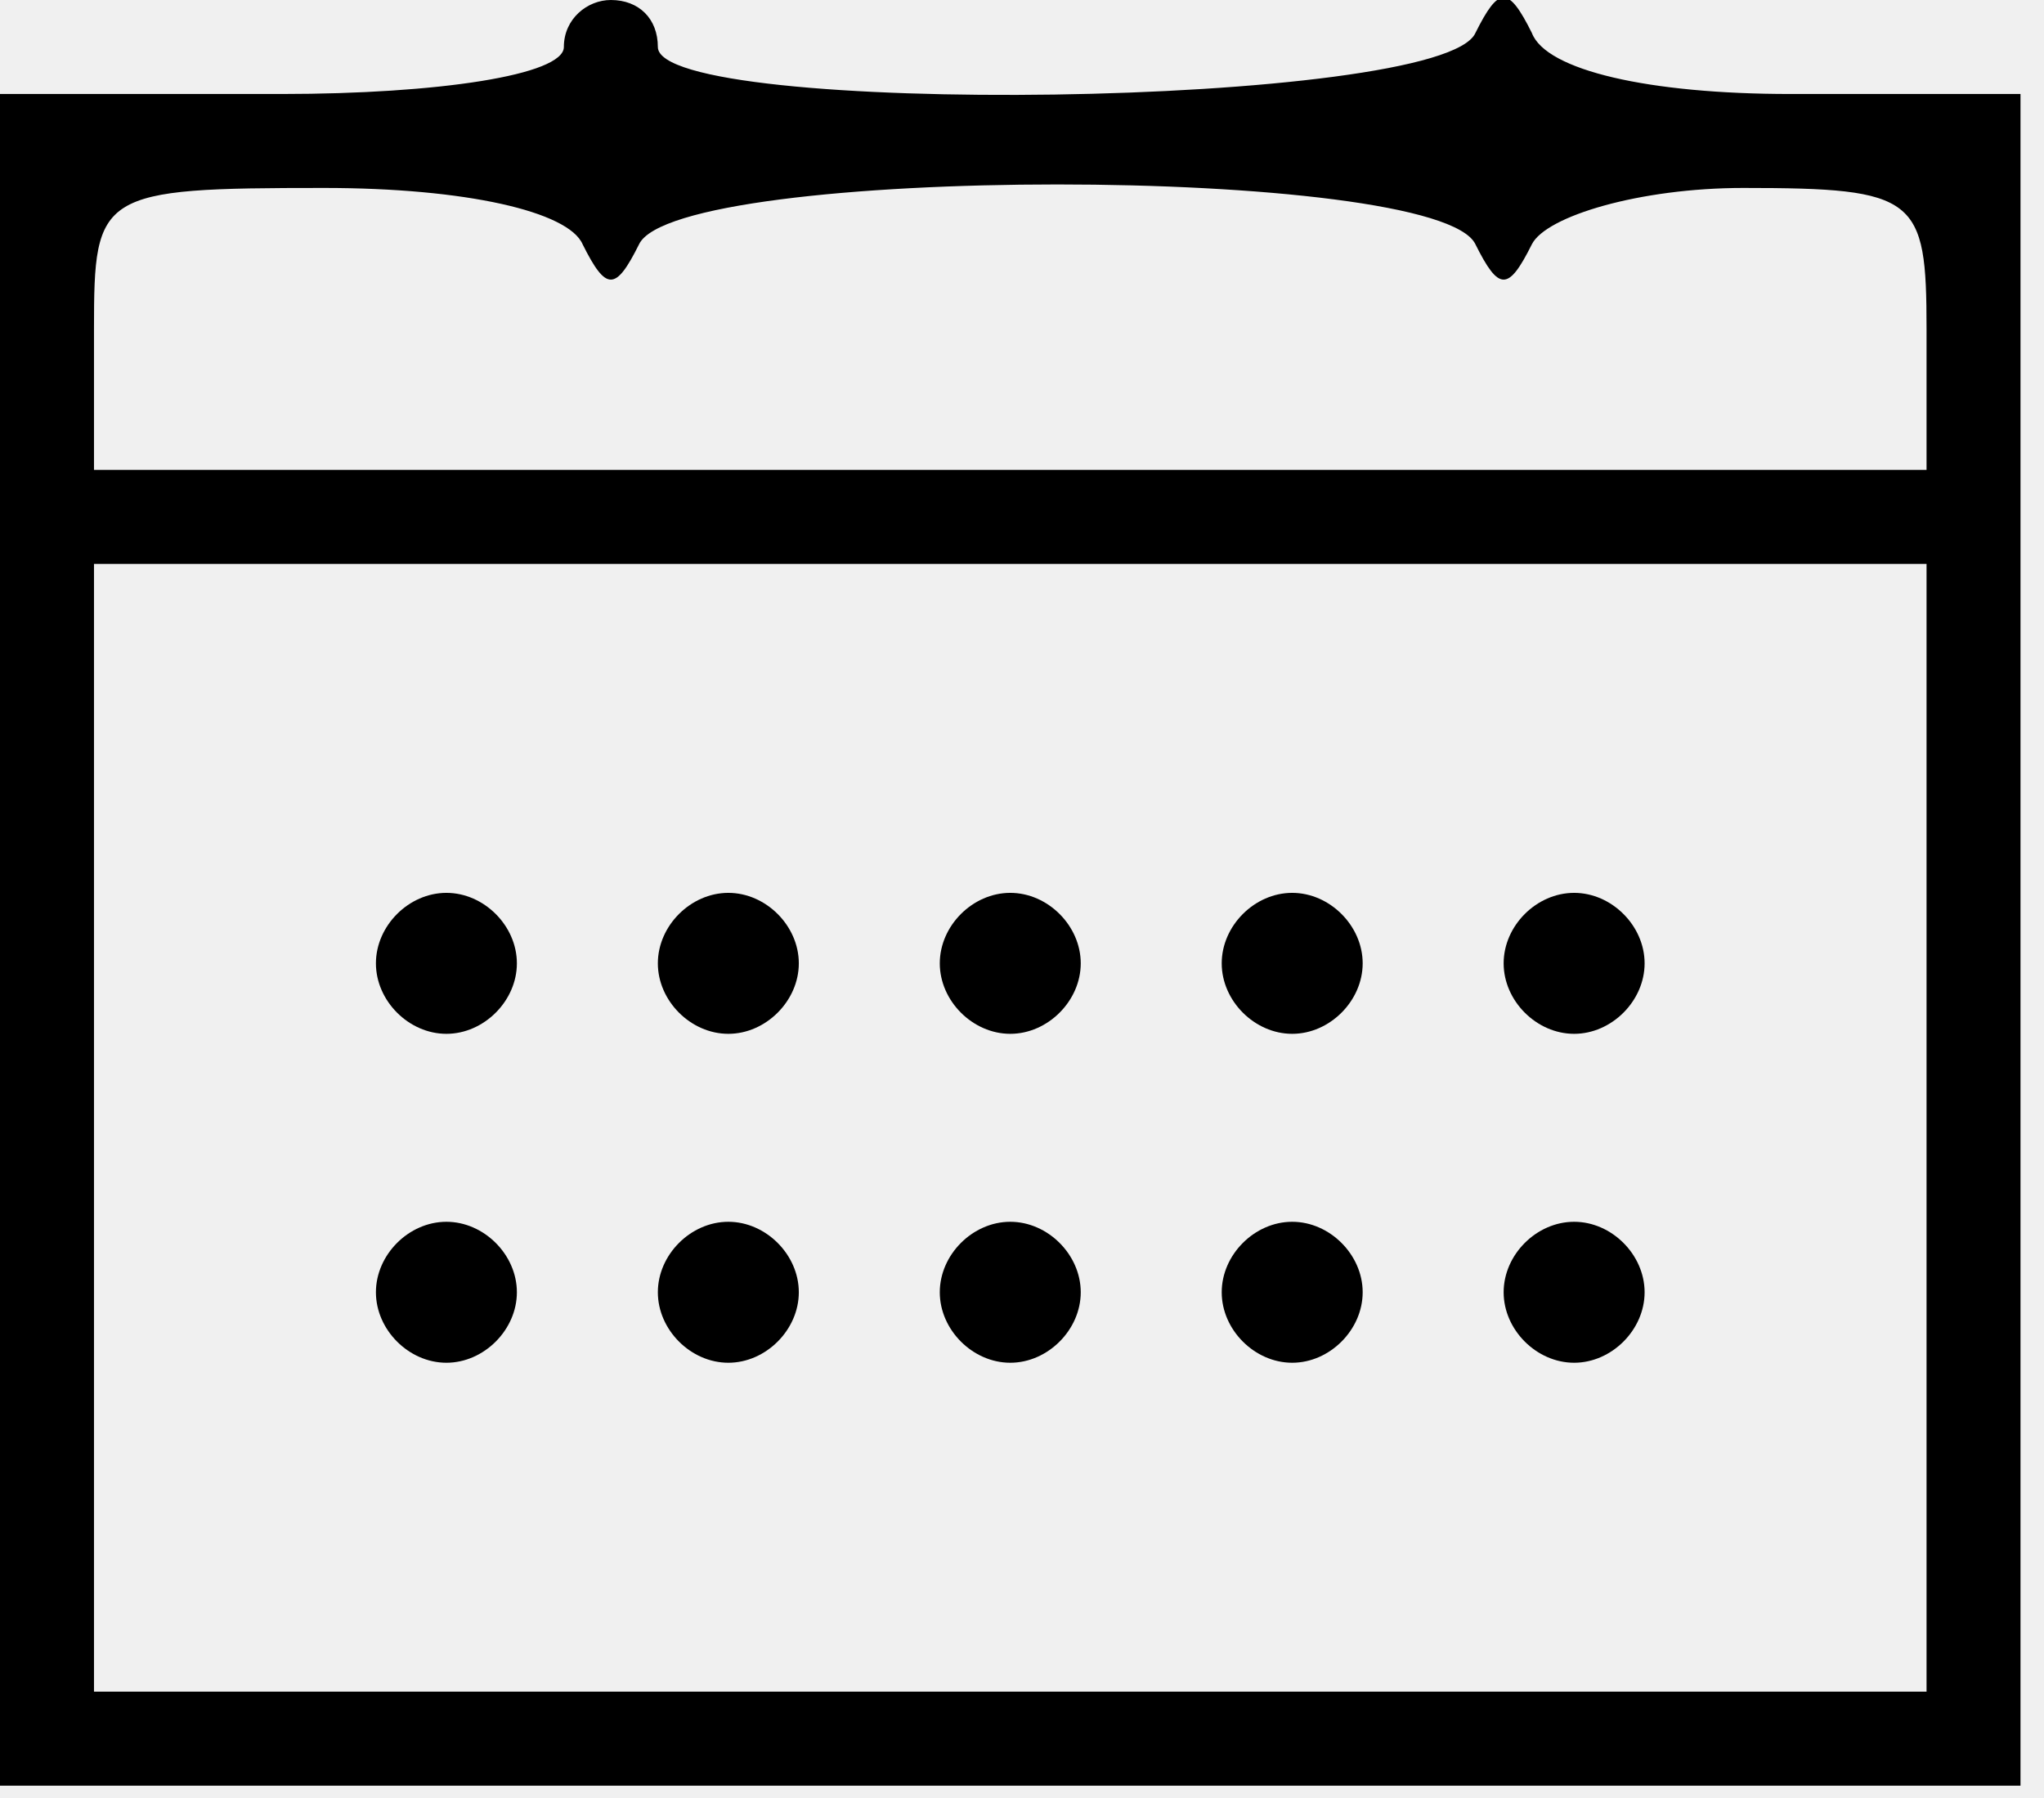
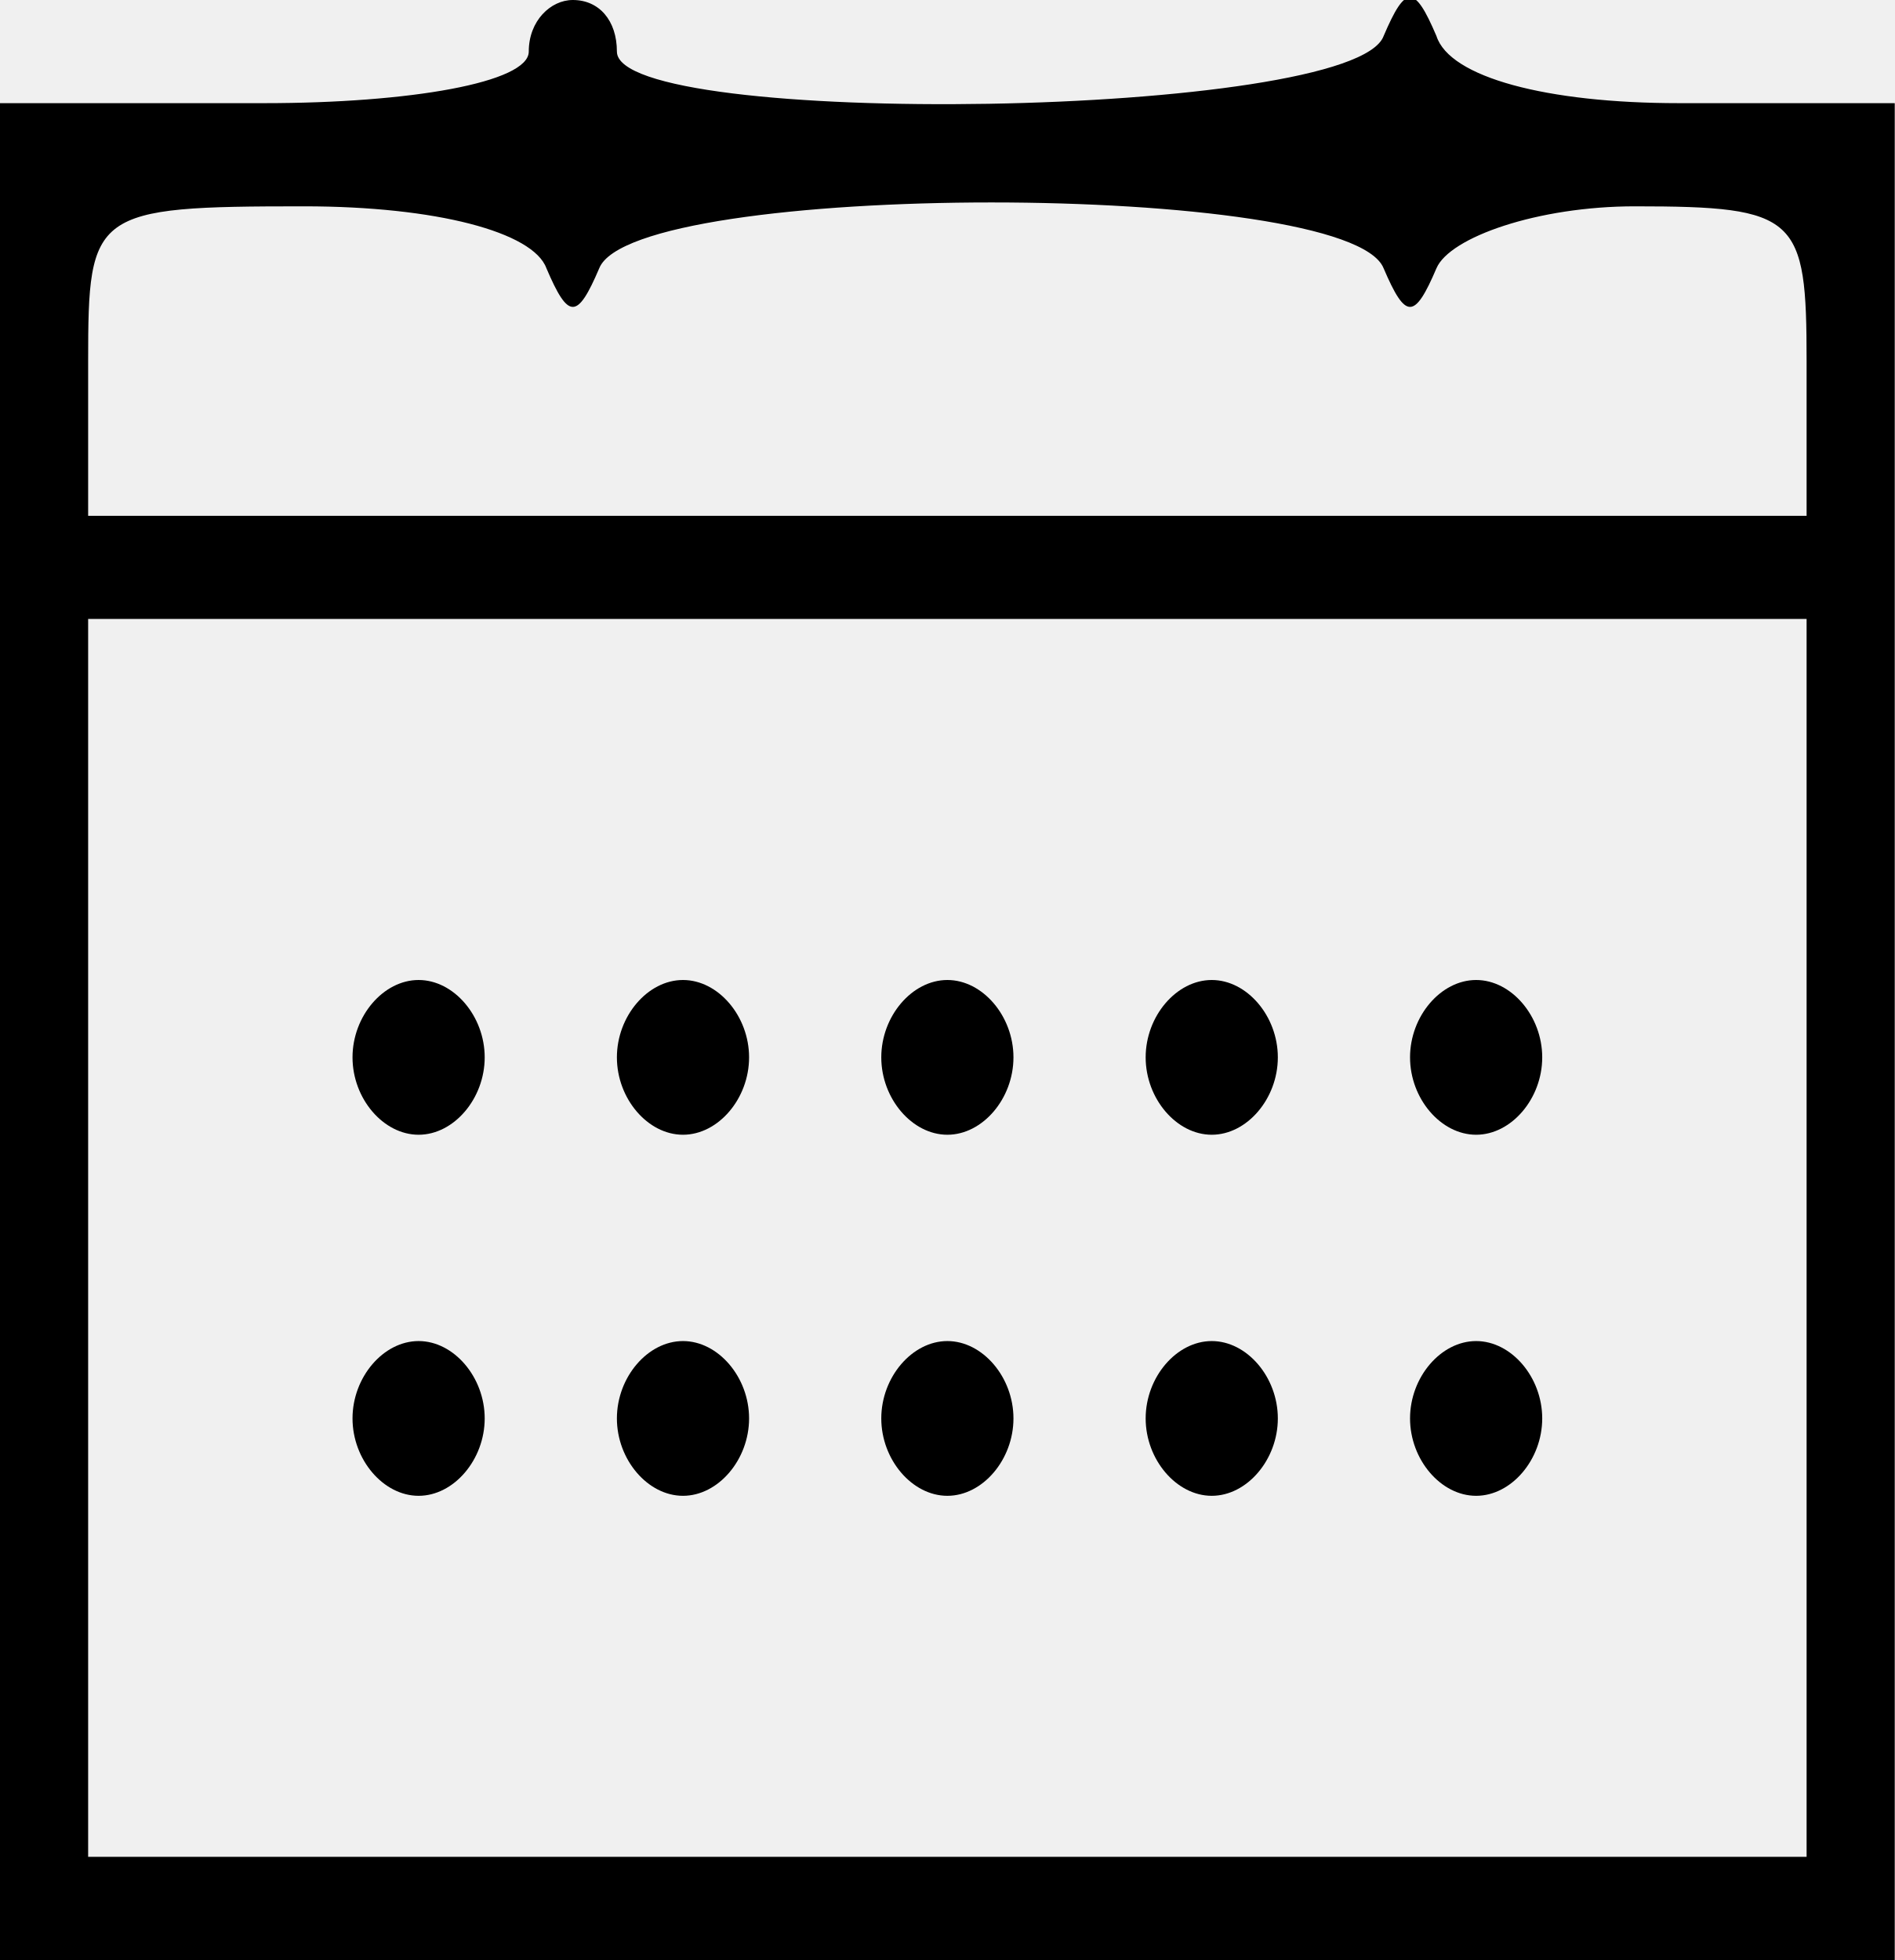
- <svg xmlns="http://www.w3.org/2000/svg" width="58" height="51" viewBox="0 0 58 51" fill="none">
-   <g clip-path="url(#clip0_5_92)">
-     <path d="M16 1.333C16 2.133 12.4 2.667 8 2.667H0V26.667V50.667H28.667H57.333V26.667V2.667H50.8C46.8 2.667 43.867 2 43.467 0.933C42.8 -0.4 42.533 -0.4 41.867 0.933C40.933 3.067 18.667 3.333 18.667 1.333C18.667 0.533 18.133 8.01086e-05 17.333 8.01086e-05C16.667 8.01086e-05 16 0.533 16 1.333ZM16.533 6.933C17.2 8.267 17.467 8.267 18.133 6.933C19.2 4.667 40.8 4.667 41.867 6.933C42.533 8.267 42.8 8.267 43.467 6.933C43.867 6.133 46.533 5.333 49.467 5.333C54.4 5.333 54.667 5.6 54.667 9.333V13.333H28.667H2.667V9.333C2.667 5.467 2.8 5.333 9.2 5.333C13.2 5.333 16.133 6 16.533 6.933ZM54.667 32V48H28.667H2.667V32V16H28.667H54.667V32Z" fill="black" />
-     <path d="M10.667 27.334C10.667 28.4 11.6 29.334 12.667 29.334C13.733 29.334 14.667 28.4 14.667 27.334C14.667 26.267 13.733 25.334 12.667 25.334C11.6 25.334 10.667 26.267 10.667 27.334Z" fill="black" />
-     <path d="M18.667 27.334C18.667 28.4 19.6 29.334 20.667 29.334C21.733 29.334 22.667 28.4 22.667 27.334C22.667 26.267 21.733 25.334 20.667 25.334C19.6 25.334 18.667 26.267 18.667 27.334Z" fill="black" />
-     <path d="M26.667 27.334C26.667 28.4 27.6 29.334 28.667 29.334C29.733 29.334 30.667 28.4 30.667 27.334C30.667 26.267 29.733 25.334 28.667 25.334C27.6 25.334 26.667 26.267 26.667 27.334Z" fill="black" />
-     <path d="M34.667 27.334C34.667 28.4 35.6 29.334 36.667 29.334C37.733 29.334 38.667 28.4 38.667 27.334C38.667 26.267 37.733 25.334 36.667 25.334C35.6 25.334 34.667 26.267 34.667 27.334Z" fill="black" />
-     <path d="M42.667 27.334C42.667 28.4 43.6 29.334 44.667 29.334C45.733 29.334 46.667 28.4 46.667 27.334C46.667 26.267 45.733 25.334 44.667 25.334C43.6 25.334 42.667 26.267 42.667 27.334Z" fill="black" />
-     <path d="M10.667 36.667C10.667 37.733 11.6 38.667 12.667 38.667C13.733 38.667 14.667 37.733 14.667 36.667C14.667 35.6 13.733 34.667 12.667 34.667C11.6 34.667 10.667 35.6 10.667 36.667Z" fill="black" />
-     <path d="M18.667 36.667C18.667 37.733 19.6 38.667 20.667 38.667C21.733 38.667 22.667 37.733 22.667 36.667C22.667 35.6 21.733 34.667 20.667 34.667C19.6 34.667 18.667 35.6 18.667 36.667Z" fill="black" />
-     <path d="M26.667 36.667C26.667 37.733 27.6 38.667 28.667 38.667C29.733 38.667 30.667 37.733 30.667 36.667C30.667 35.6 29.733 34.667 28.667 34.667C27.6 34.667 26.667 35.6 26.667 36.667Z" fill="black" />
-     <path d="M34.667 36.667C34.667 37.733 35.6 38.667 36.667 38.667C37.733 38.667 38.667 37.733 38.667 36.667C38.667 35.6 37.733 34.667 36.667 34.667C35.6 34.667 34.667 35.6 34.667 36.667Z" fill="black" />
-     <path d="M42.667 36.667C42.667 37.733 43.6 38.667 44.667 38.667C45.733 38.667 46.667 37.733 46.667 36.667C46.667 35.6 45.733 34.667 44.667 34.667C43.6 34.667 42.667 35.6 42.667 36.667Z" fill="black" />
+ <svg xmlns="http://www.w3.org/2000/svg" width="58" height="60" viewBox="0 0 58 60" fill="none">
+   <g clip-path="url(#clip0_5_247)">
+     <path d="M16.186 1.579C16.186 2.526 12.544 3.158 8.093 3.158H0V31.579V60H29H58V31.579V3.158H51.391C47.344 3.158 44.377 2.368 43.972 1.105C43.298 -0.474 43.028 -0.474 42.353 1.105C41.409 3.632 18.884 3.947 18.884 1.579C18.884 0.632 18.344 2.38419e-06 17.535 2.38419e-06C16.86 2.38419e-06 16.186 0.632 16.186 1.579ZM16.726 8.211C17.4 9.789 17.67 9.789 18.344 8.211C19.423 5.526 41.274 5.526 42.353 8.211C43.028 9.789 43.298 9.789 43.972 8.211C44.377 7.263 47.074 6.316 50.042 6.316C55.033 6.316 55.302 6.632 55.302 11.053V15.79H29H2.698V11.053C2.698 6.474 2.833 6.316 9.307 6.316C13.354 6.316 16.321 7.105 16.726 8.211ZM55.302 37.895V56.842H29H2.698V37.895V18.947H29H55.302V37.895Z" fill="black" />
+     <path d="M10.791 32.368C10.791 33.632 11.735 34.737 12.814 34.737C13.893 34.737 14.837 33.632 14.837 32.368C14.837 31.105 13.893 30 12.814 30C11.735 30 10.791 31.105 10.791 32.368Z" fill="black" />
+     <path d="M18.884 32.368C18.884 33.632 19.828 34.737 20.907 34.737C21.986 34.737 22.93 33.632 22.93 32.368C22.93 31.105 21.986 30 20.907 30C19.828 30 18.884 31.105 18.884 32.368Z" fill="black" />
+     <path d="M26.977 32.368C26.977 33.632 27.921 34.737 29 34.737C30.079 34.737 31.023 33.632 31.023 32.368C31.023 31.105 30.079 30 29 30C27.921 30 26.977 31.105 26.977 32.368Z" fill="black" />
+     <path d="M35.07 32.368C35.07 33.632 36.014 34.737 37.093 34.737C38.172 34.737 39.116 33.632 39.116 32.368C39.116 31.105 38.172 30 37.093 30C36.014 30 35.07 31.105 35.07 32.368Z" fill="black" />
+     <path d="M43.163 32.368C43.163 33.632 44.107 34.737 45.186 34.737C46.265 34.737 47.209 33.632 47.209 32.368C47.209 31.105 46.265 30 45.186 30C44.107 30 43.163 31.105 43.163 32.368Z" fill="black" />
+     <path d="M10.791 43.421C10.791 44.684 11.735 45.79 12.814 45.79C13.893 45.79 14.837 44.684 14.837 43.421C14.837 42.158 13.893 41.053 12.814 41.053C11.735 41.053 10.791 42.158 10.791 43.421Z" fill="black" />
+     <path d="M18.884 43.421C18.884 44.684 19.828 45.79 20.907 45.79C21.986 45.79 22.93 44.684 22.93 43.421C22.93 42.158 21.986 41.053 20.907 41.053C19.828 41.053 18.884 42.158 18.884 43.421Z" fill="black" />
+     <path d="M26.977 43.421C26.977 44.684 27.921 45.79 29 45.79C30.079 45.79 31.023 44.684 31.023 43.421C31.023 42.158 30.079 41.053 29 41.053C27.921 41.053 26.977 42.158 26.977 43.421Z" fill="black" />
+     <path d="M35.07 43.421C35.07 44.684 36.014 45.79 37.093 45.79C38.172 45.79 39.116 44.684 39.116 43.421C39.116 42.158 38.172 41.053 37.093 41.053C36.014 41.053 35.07 42.158 35.07 43.421Z" fill="black" />
+     <path d="M43.163 43.421C43.163 44.684 44.107 45.79 45.186 45.79C46.265 45.79 47.209 44.684 47.209 43.421C47.209 42.158 46.265 41.053 45.186 41.053C44.107 41.053 43.163 42.158 43.163 43.421Z" fill="black" />
  </g>
  <defs>
-     <clipPath id="clip0_5_92">
-       <rect width="57.333" height="50.667" fill="white" />
+     <clipPath id="clip0_5_247">
+       <rect width="58" height="60" fill="white" />
    </clipPath>
  </defs>
</svg>
